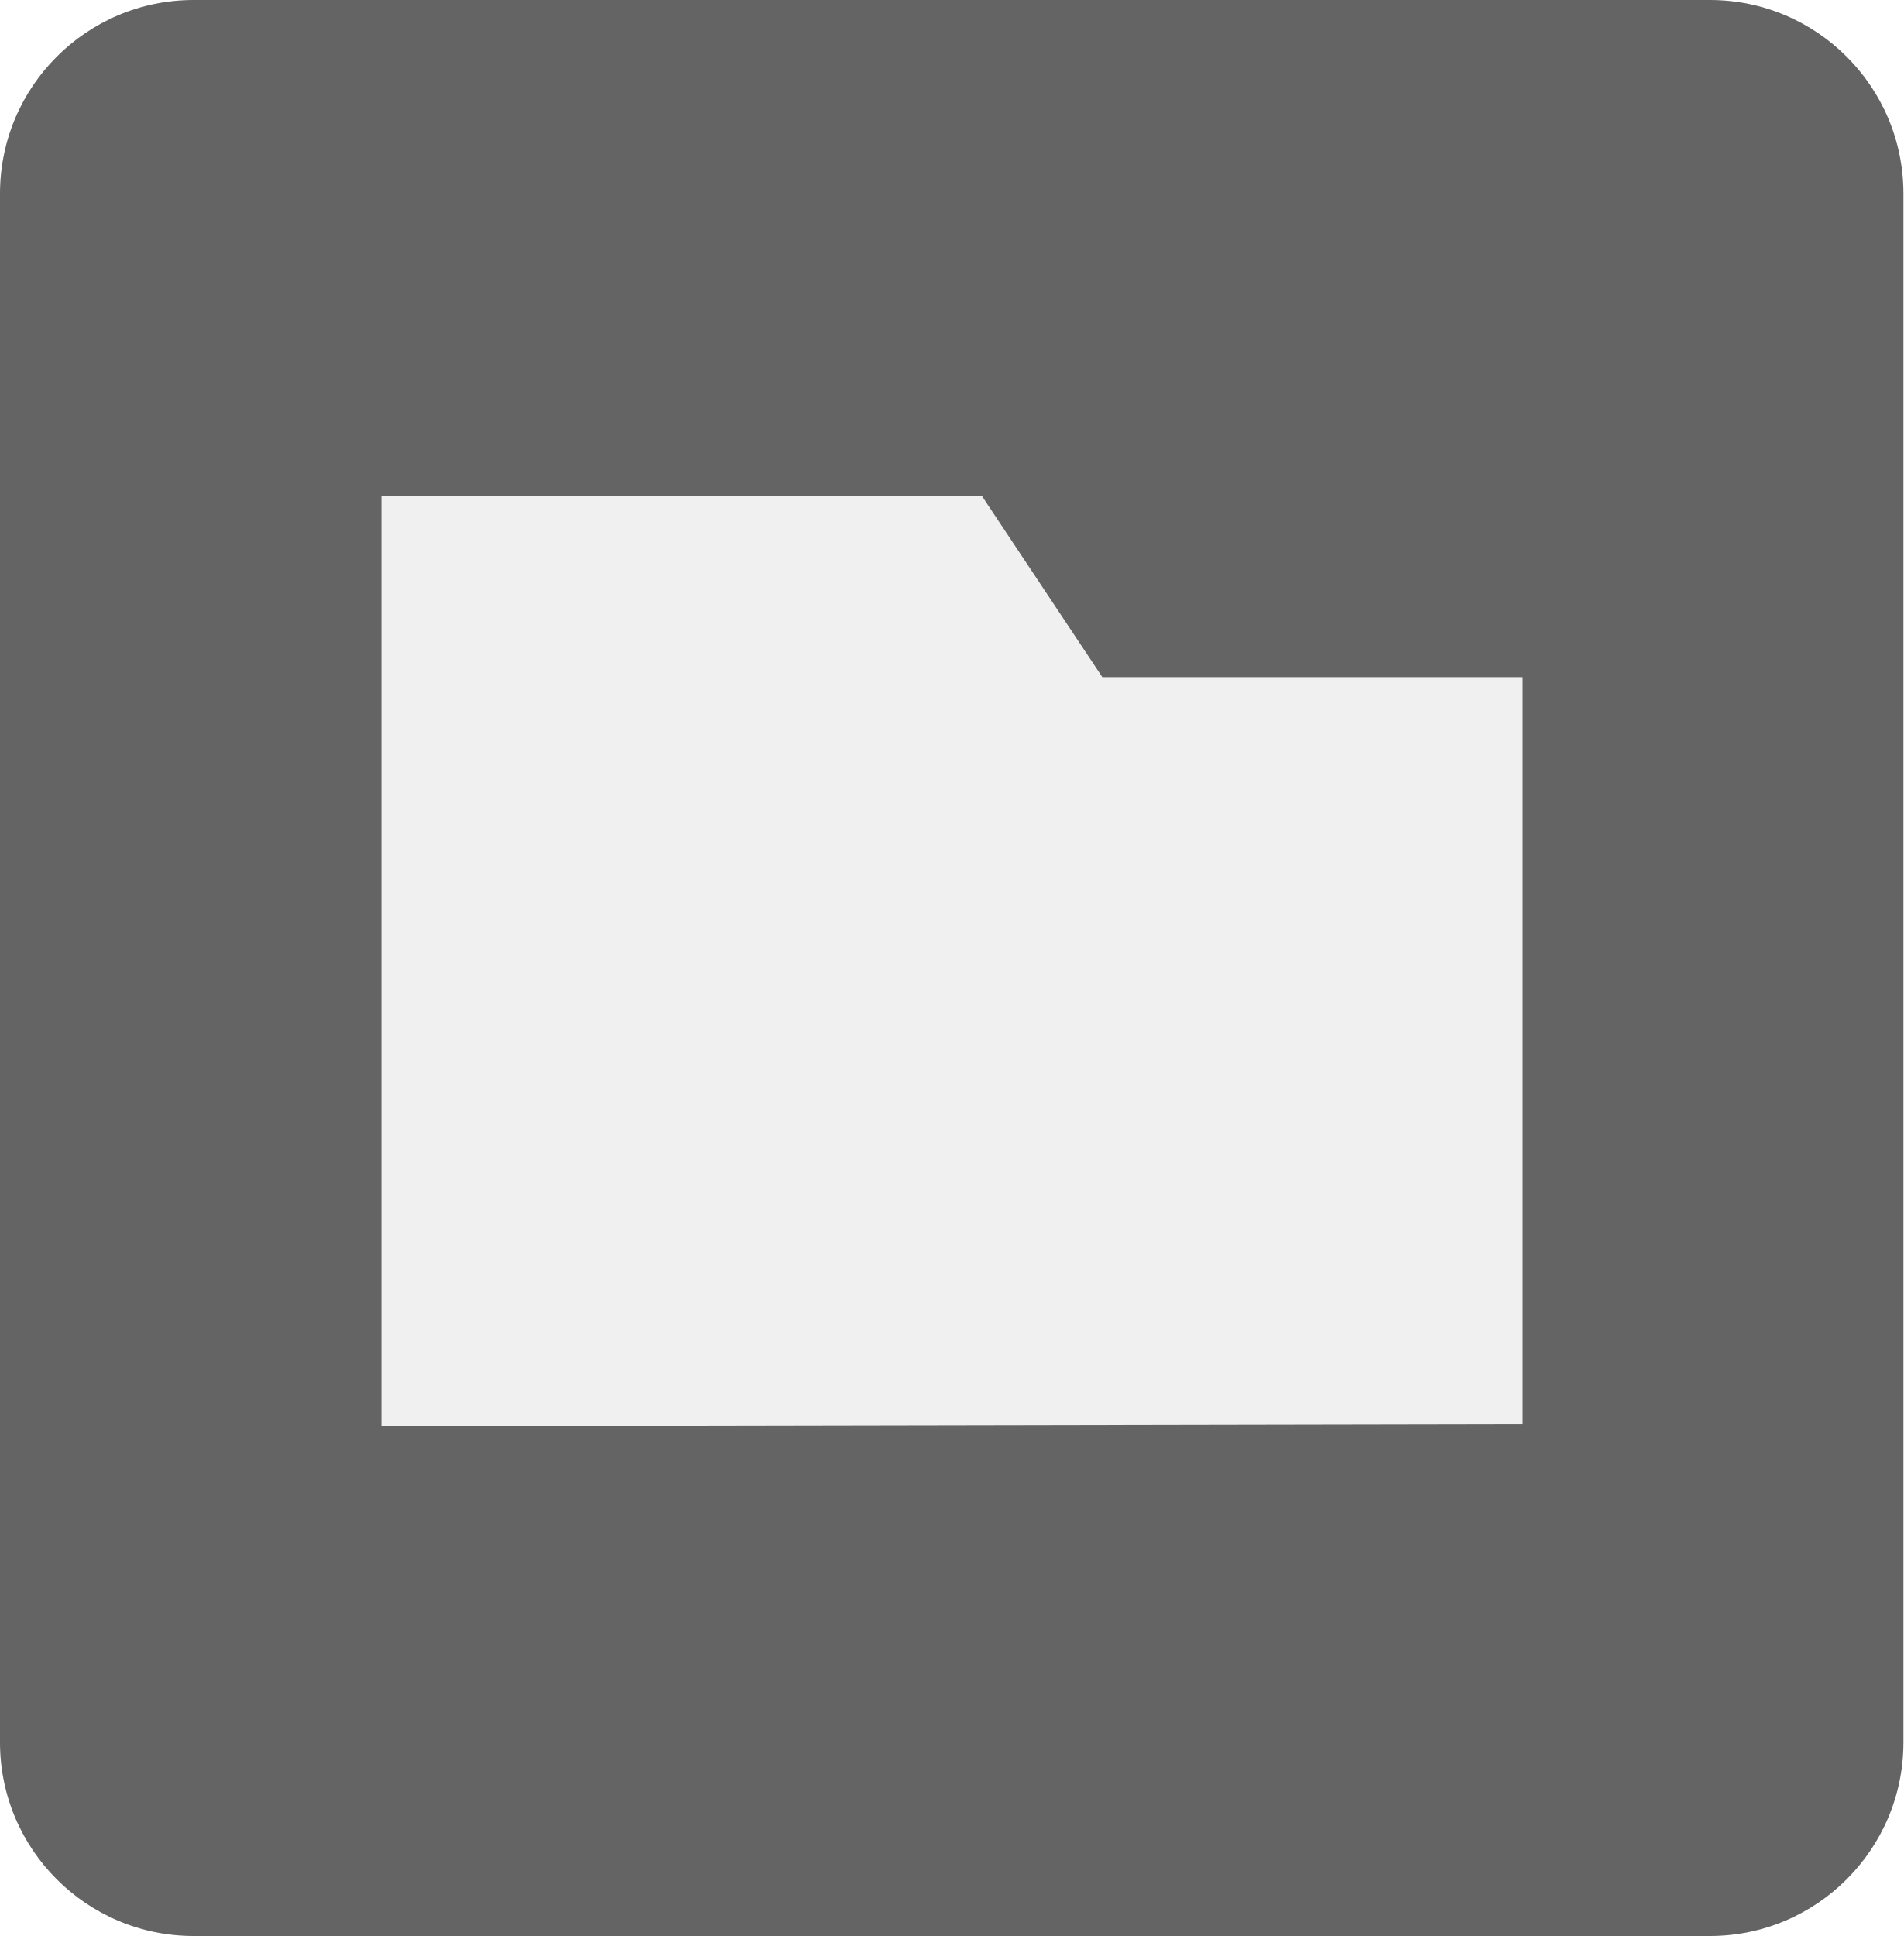
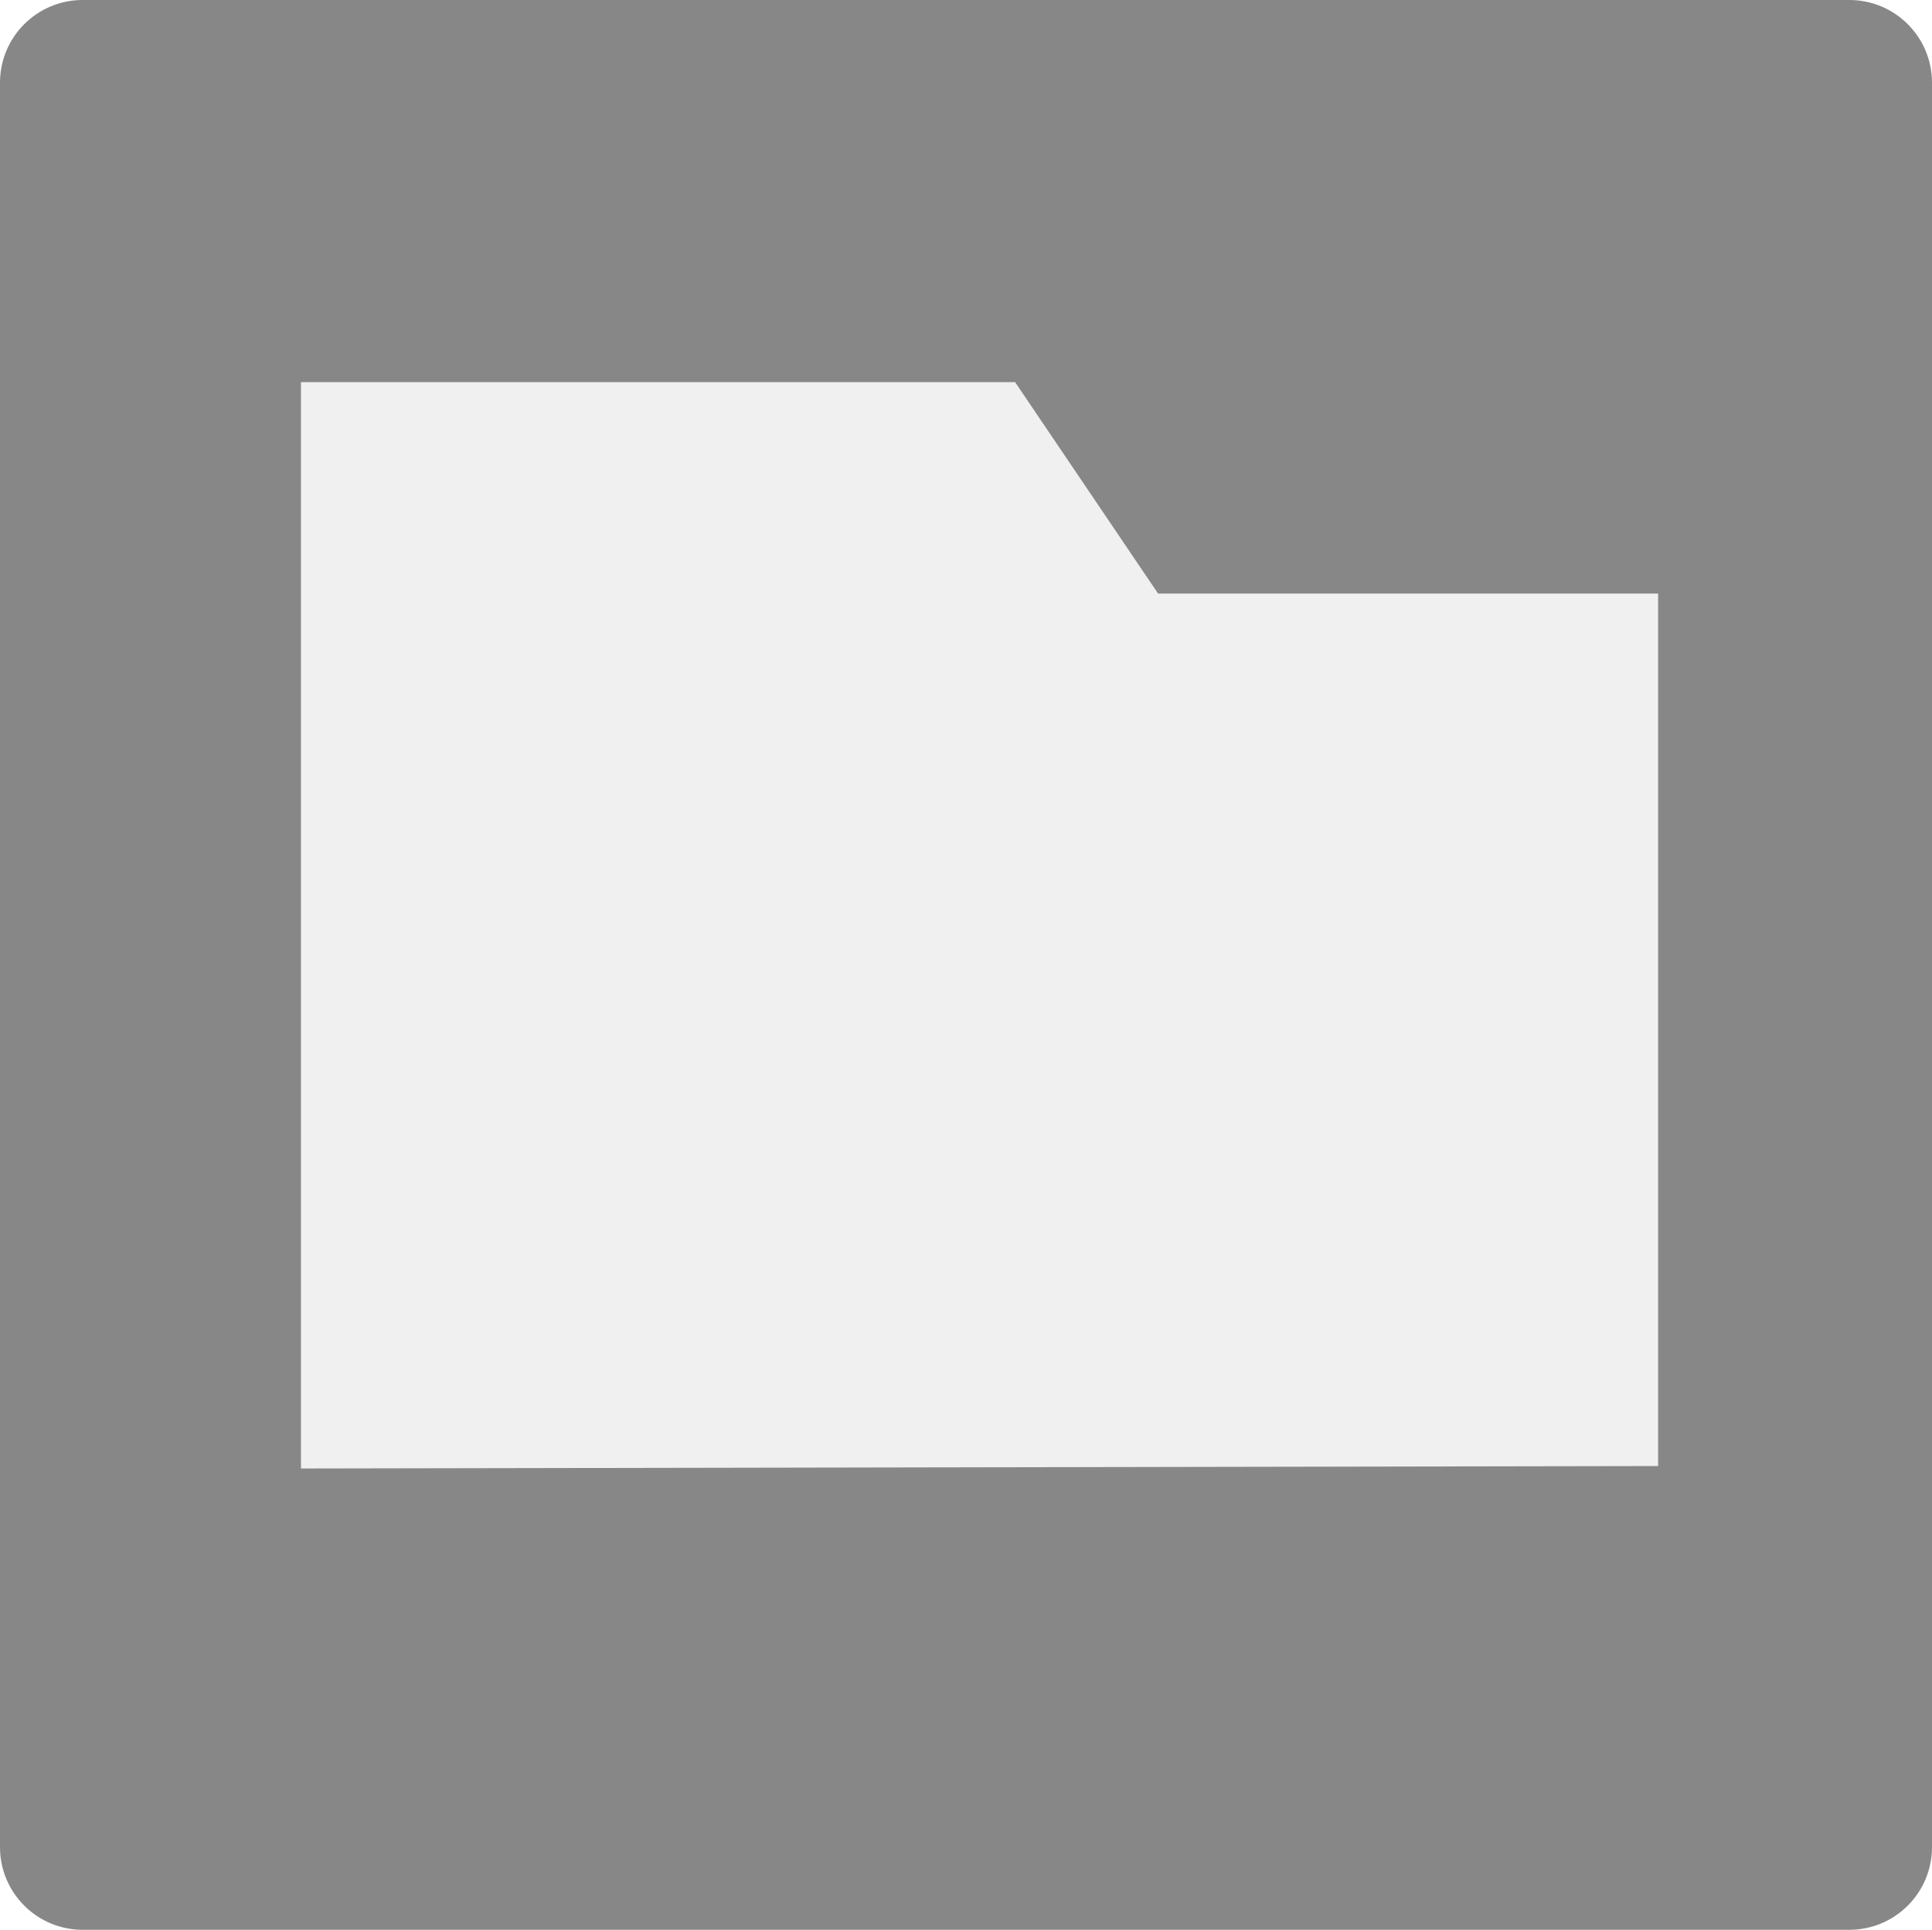
- <svg xmlns="http://www.w3.org/2000/svg" xmlns:ns1="http://www.openswatchbook.org/uri/2009/osb" viewBox="0 0 12.013 12.217" height="12.217" width="12.013" id="svg866" version="1.1">
+ <svg xmlns="http://www.w3.org/2000/svg" viewBox="0 0 11.054 11.044" height="11.044" width="11.054" id="svg866" version="1.1">
  <defs id="defs870">
-     <linearGradient ns1:paint="solid" id="linearGradient2275">
+     <linearGradient id="linearGradient2275">
      <stop id="stop2273" offset="0" style="stop-color:#e67850;stop-opacity:1;" />
    </linearGradient>
  </defs>
-   <rect style="fill:#646464;fill-opacity:1;stroke:#c8c8c8;stroke-width:0;stroke-miterlimit:4;stroke-dasharray:none;stroke-opacity:1" id="rect819" width="12.013" height="12.217" x="5e-07" y="5e-07" ry="1.222" />
-   <path id="path821-1-7" d="M 6.198,3.131 6.957,4.273 H 9.61 V 8.987 L 2.407,9 V 3.131 Z" style="fill:#f0f0f0;fill-opacity:1;stroke:#464646;stroke-width:0;stroke-linecap:butt;stroke-linejoin:miter;stroke-miterlimit:4;stroke-dasharray:none;stroke-opacity:0.745" />
+   <rect style="fill:#878787;fill-opacity:1;stroke:#c8c8c8;stroke-width:0;stroke-miterlimit:4;stroke-dasharray:none;stroke-opacity:1" id="rect819" width="11.054" height="11.044" x="0" y="0" ry="0.473" />
+   <path id="path821-1-7" d="M 5.808,2.187 6.626,3.397 h 2.861 v 4.993 l -7.765,0.014 v -6.217 z" style="fill:#f0f0f0;fill-opacity:1;stroke:#464646;stroke-width:0;stroke-linecap:butt;stroke-linejoin:miter;stroke-miterlimit:4;stroke-dasharray:none;stroke-opacity:0.745" />
</svg>
